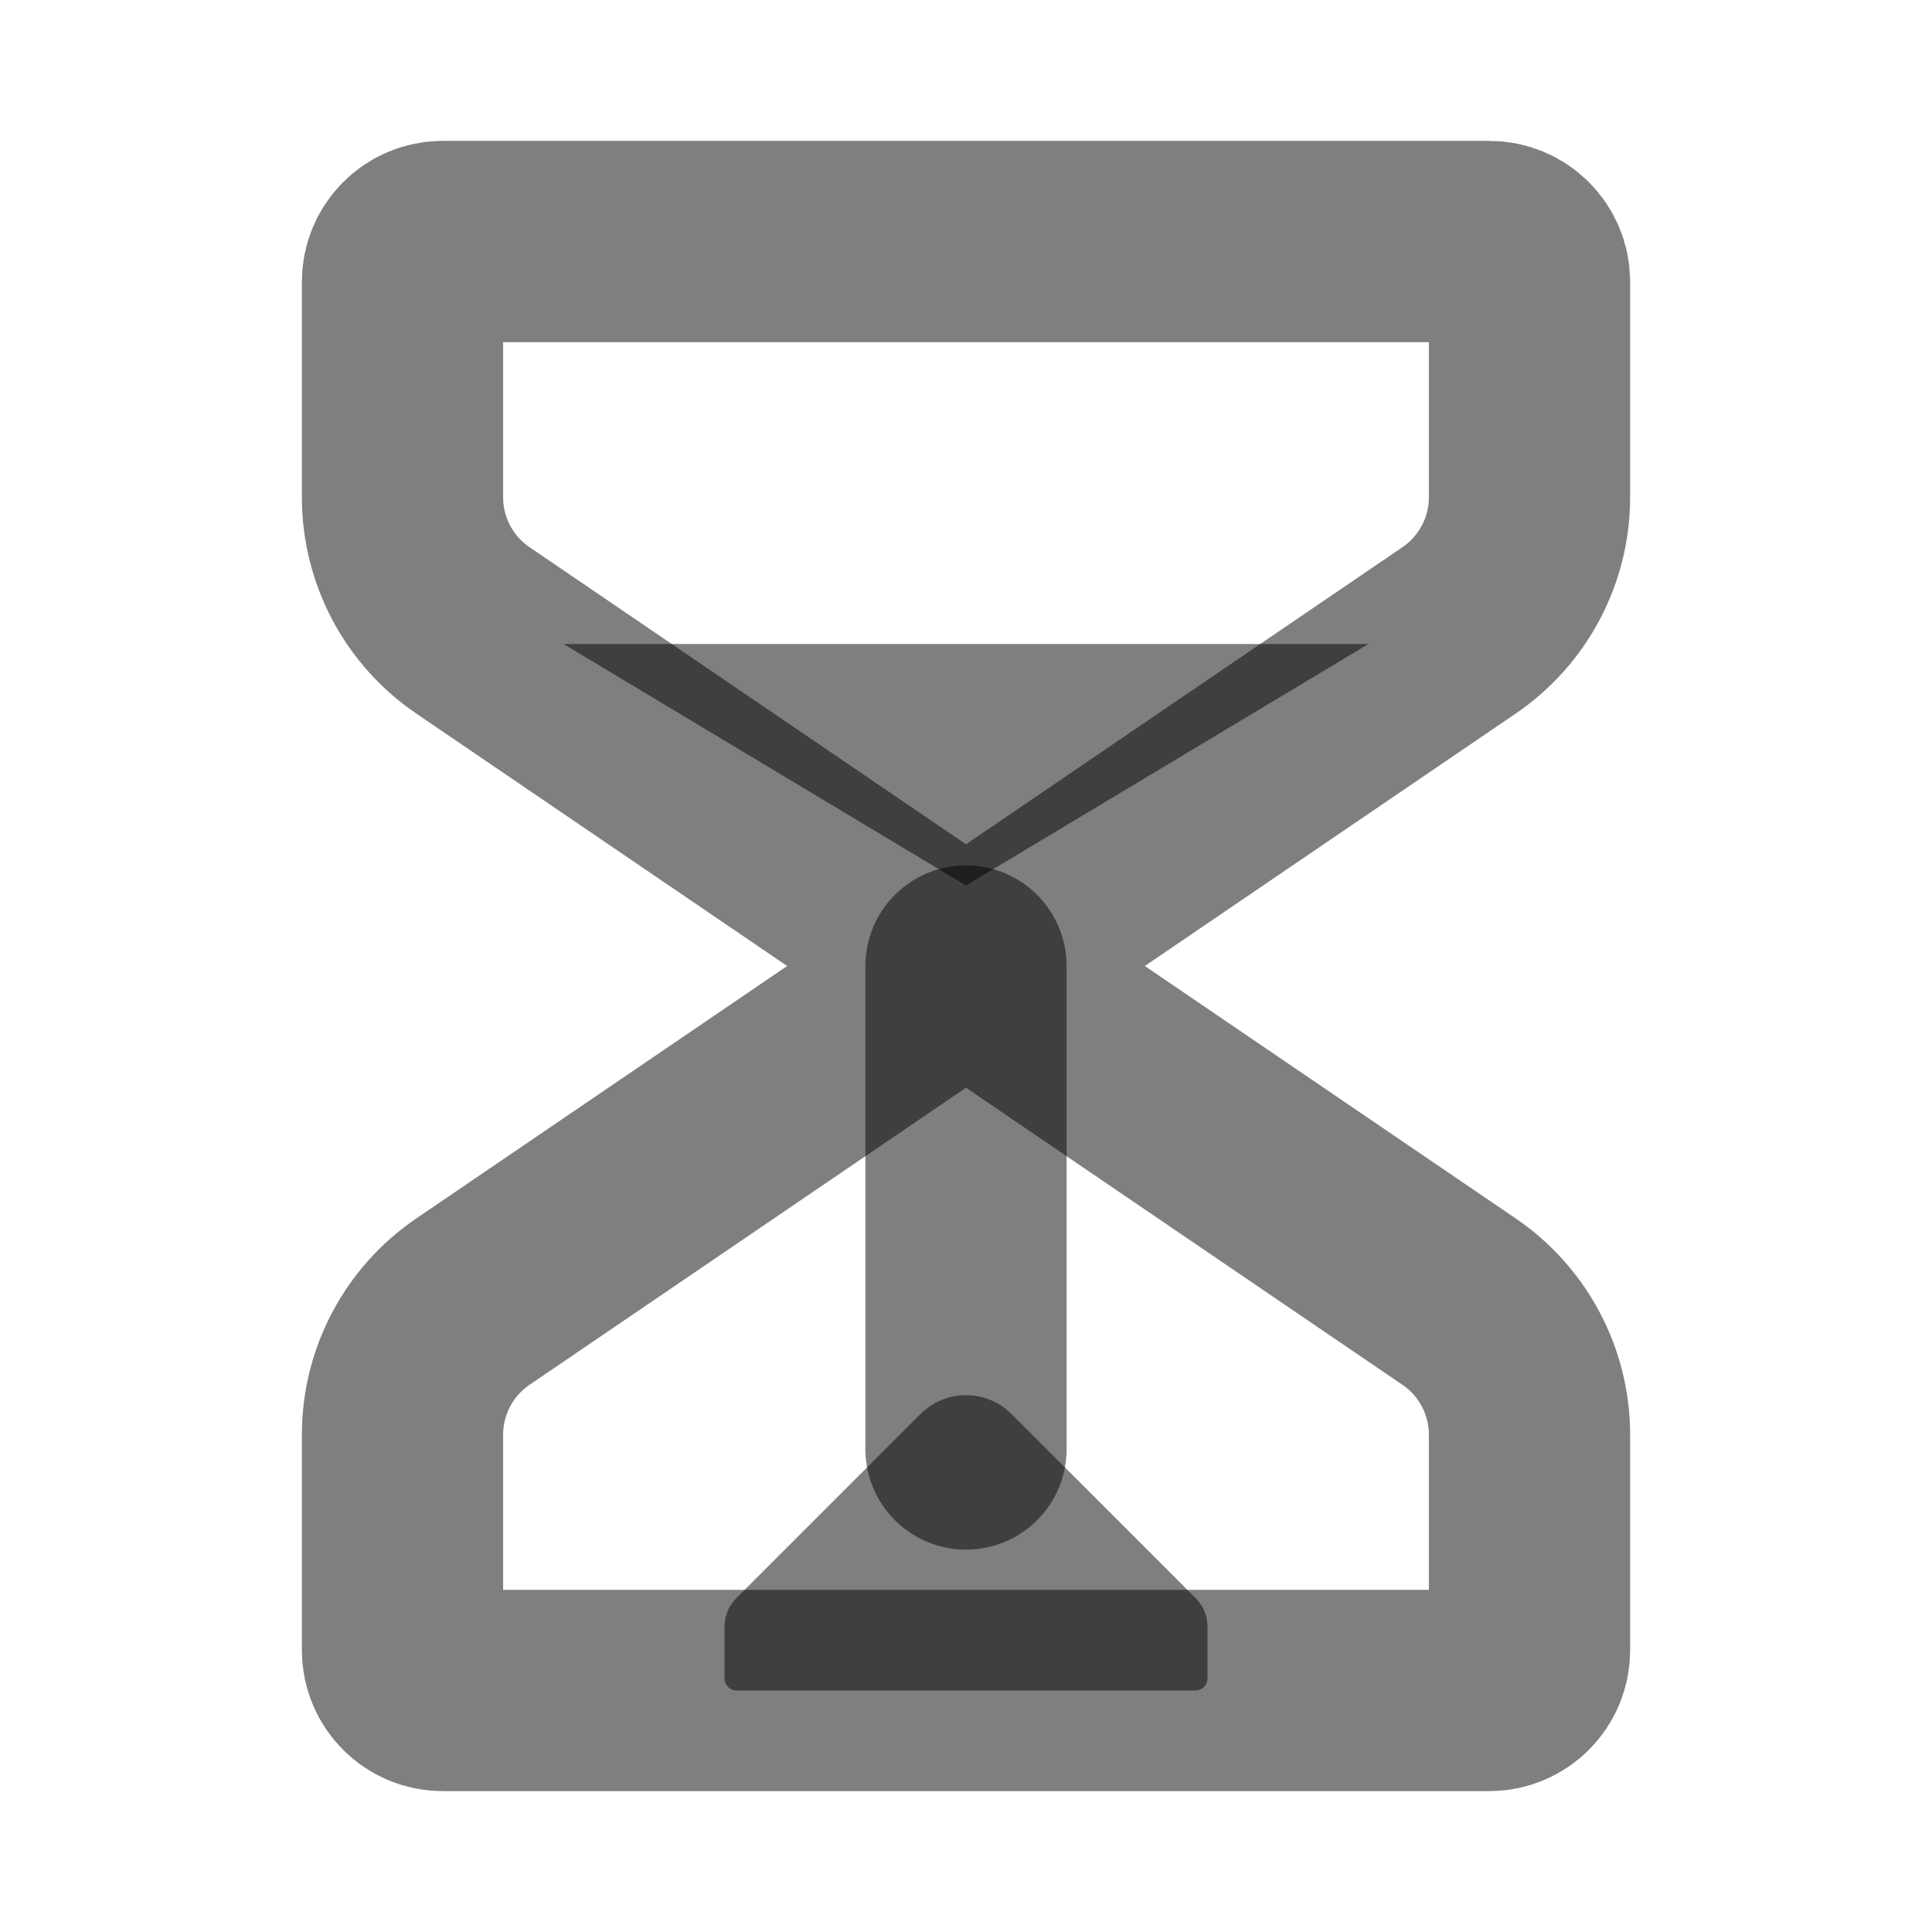
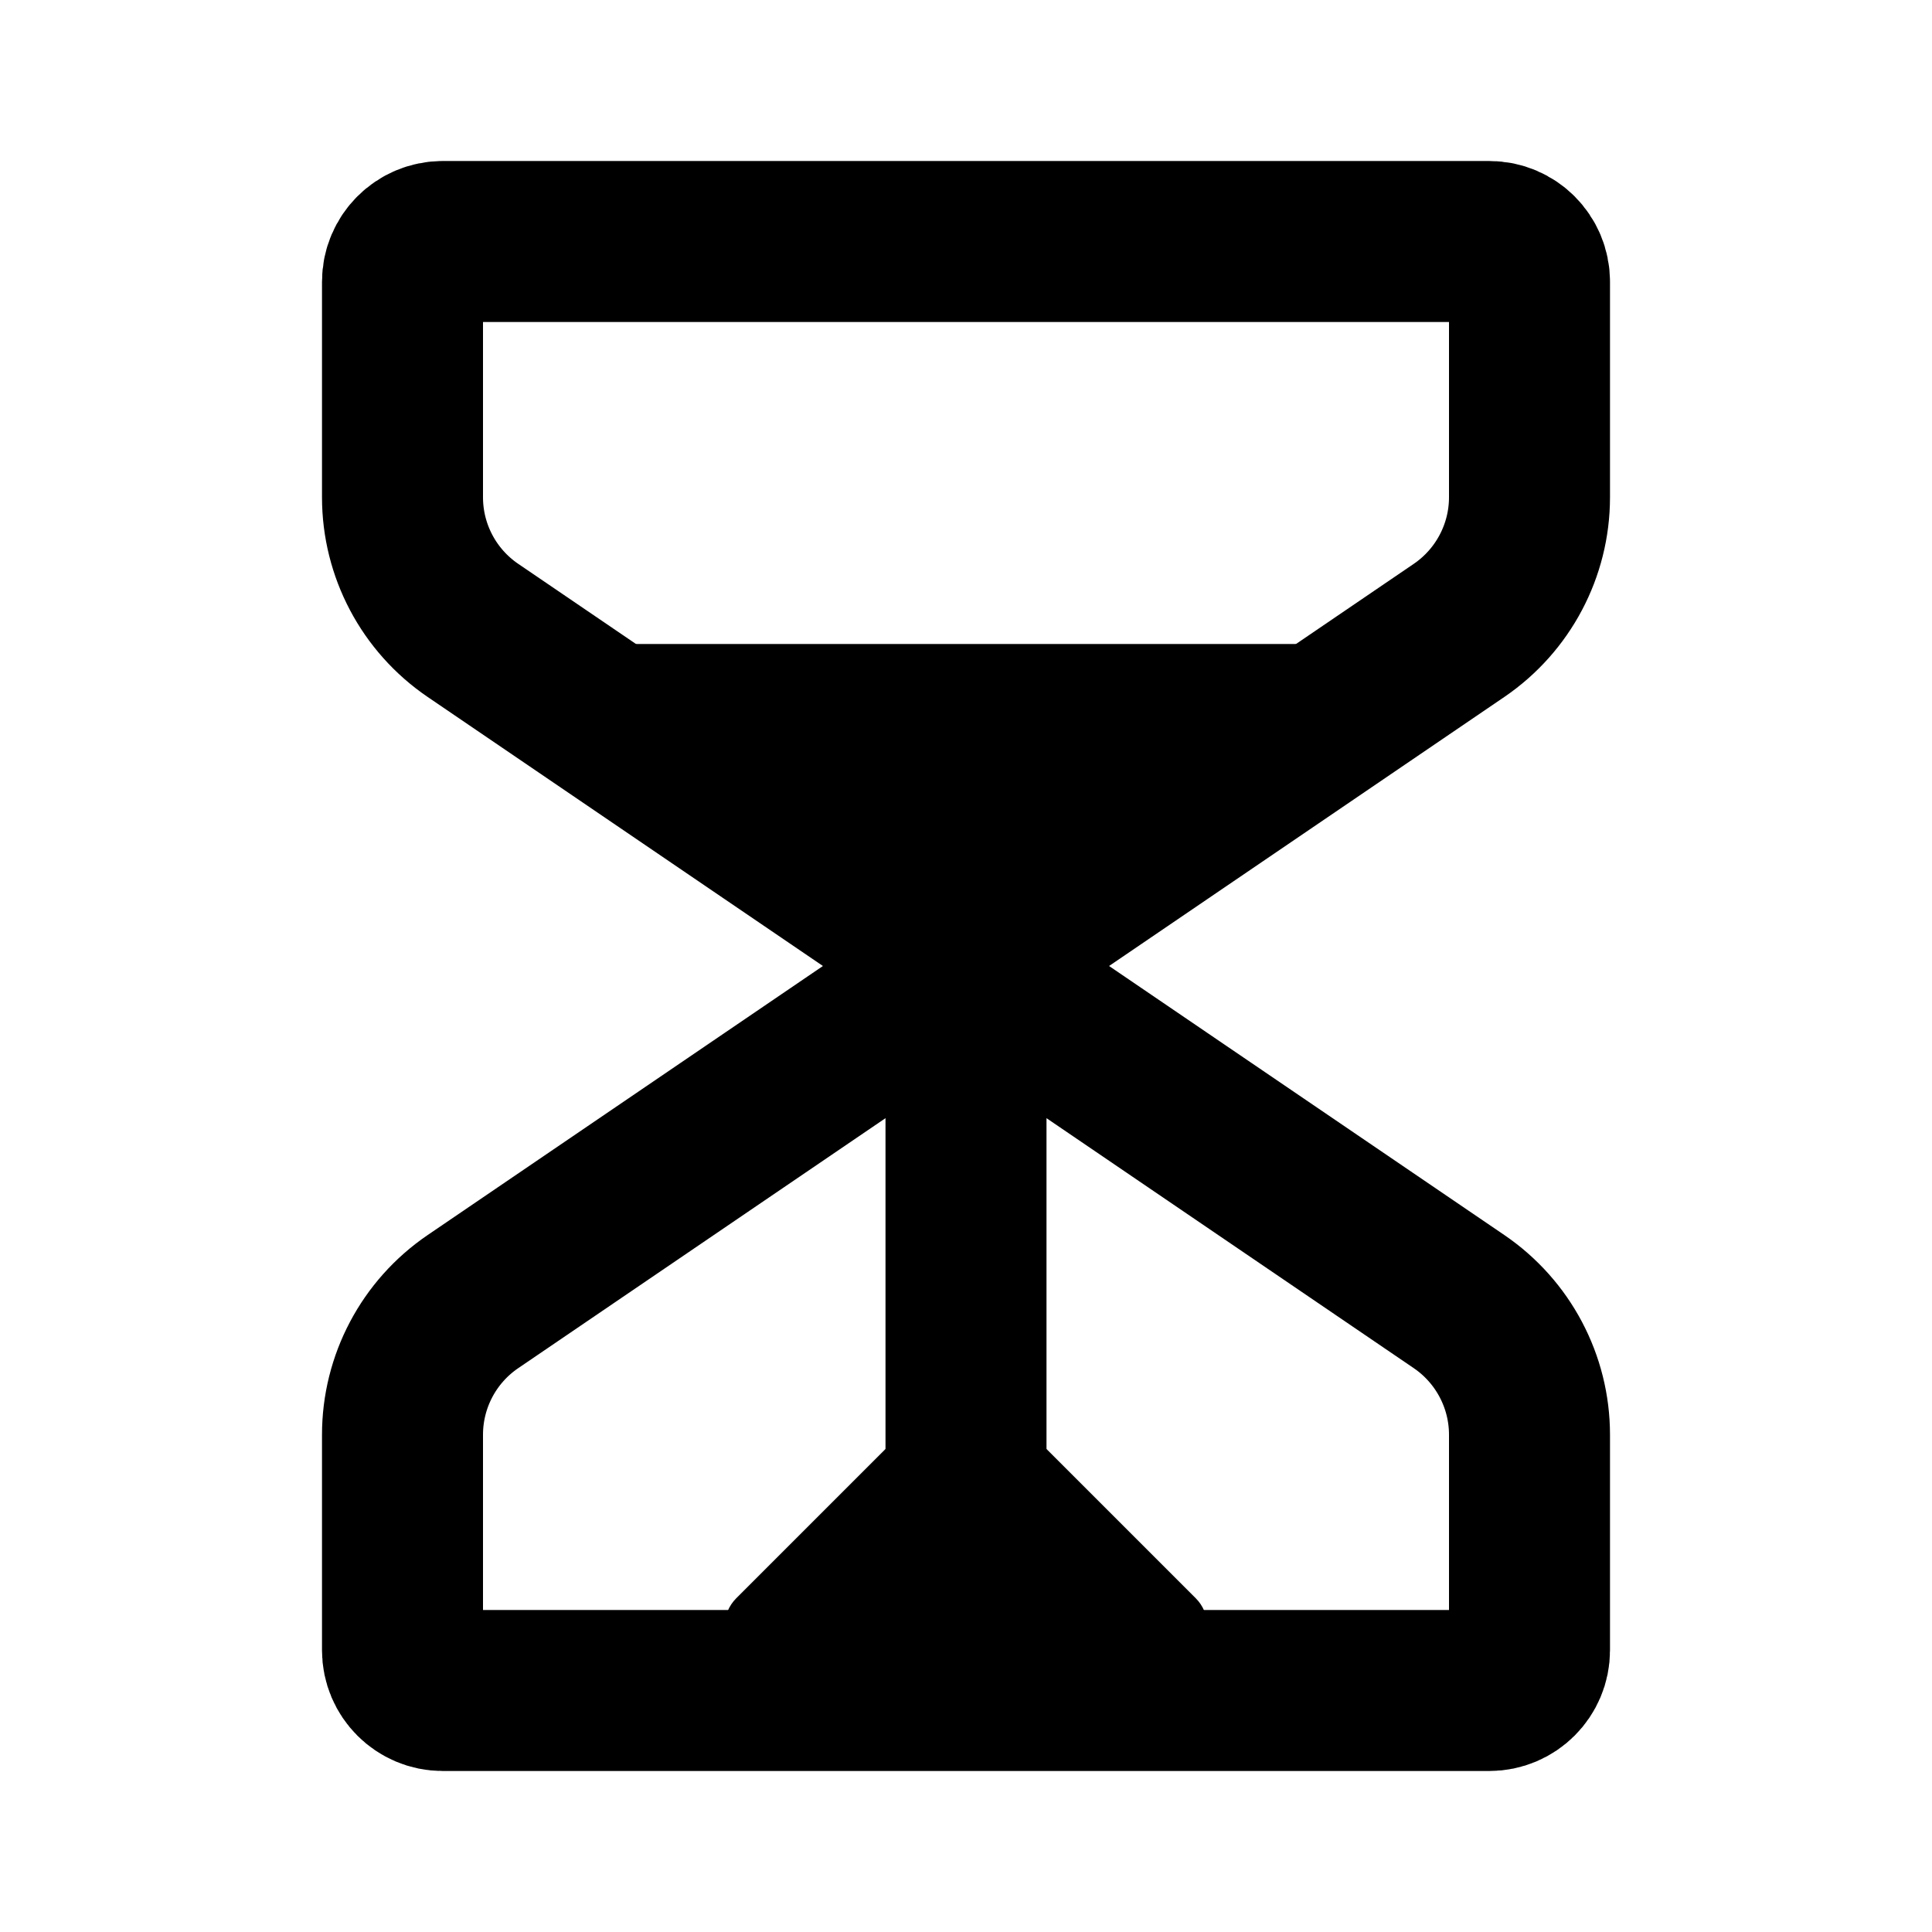
<svg xmlns="http://www.w3.org/2000/svg" width="24" height="24" viewBox="0 0 24 24" fill="none">
-   <path d="M12 12L18.125 16.169C18.672 16.542 19 17.161 19 17.823V20.5C19 20.776 18.776 21 18.5 21H5.5C5.224 21 5 20.776 5 20.5V17.823C5 17.161 5.327 16.542 5.875 16.169L12 12ZM12 12L18.125 7.831C18.672 7.458 19 6.839 19 6.177V3.5C19 3.224 18.776 3 18.5 3H5.5C5.224 3 5 3.224 5 3.5V6.177C5 6.839 5.327 7.458 5.875 7.831L12 12Z" stroke="currentColor" stroke-opacity="0.5" stroke-width="2.5" stroke-linecap="round" stroke-linejoin="round" />
-   <path d="M15 20.207V20.85C15 20.933 14.933 21 14.85 21H9.15C9.067 21 9 20.933 9 20.85V20.207C9 20.075 9.053 19.947 9.146 19.854L11.434 17.566C11.747 17.253 12.253 17.253 12.566 17.566L14.854 19.854C14.947 19.947 15 20.075 15 20.207Z" fill="currentColor" fill-opacity="0.5" />
-   <path d="M12 11L17 8H7L12 11Z" fill="currentColor" fill-opacity="0.5" />
-   <path d="M12 18V12" stroke="currentColor" stroke-opacity="0.5" stroke-width="2.5" stroke-linecap="round" stroke-linejoin="round" />
+   <path d="M12 12L18.125 16.169C18.672 16.542 19 17.161 19 17.823V20.5C19 20.776 18.776 21 18.5 21H5.5C5.224 21 5 20.776 5 20.5V17.823C5 17.161 5.327 16.542 5.875 16.169L12 12ZM12 12L18.125 7.831C18.672 7.458 19 6.839 19 6.177V3.5C19 3.224 18.776 3 18.5 3H5.5C5.224 3 5 3.224 5 3.5V6.177C5 6.839 5.327 7.458 5.875 7.831L12 12Z" stroke="currentColor" stroke-width="2" stroke-linecap="round" stroke-linejoin="round" />
+   <path d="M15 20.207V20.85C15 20.933 14.933 21 14.85 21H9.15C9.067 21 9 20.933 9 20.85V20.207C9 20.075 9.053 19.947 9.146 19.854L11.434 17.566C11.747 17.253 12.253 17.253 12.566 17.566L14.854 19.854C14.947 19.947 15 20.075 15 20.207Z" fill="currentColor" />
+   <path d="M12 11L17 8H7L12 11Z" fill="currentColor" />
+   <path d="M12 18V12" stroke="currentColor" stroke-width="2" stroke-linecap="round" stroke-linejoin="round" />
</svg>
